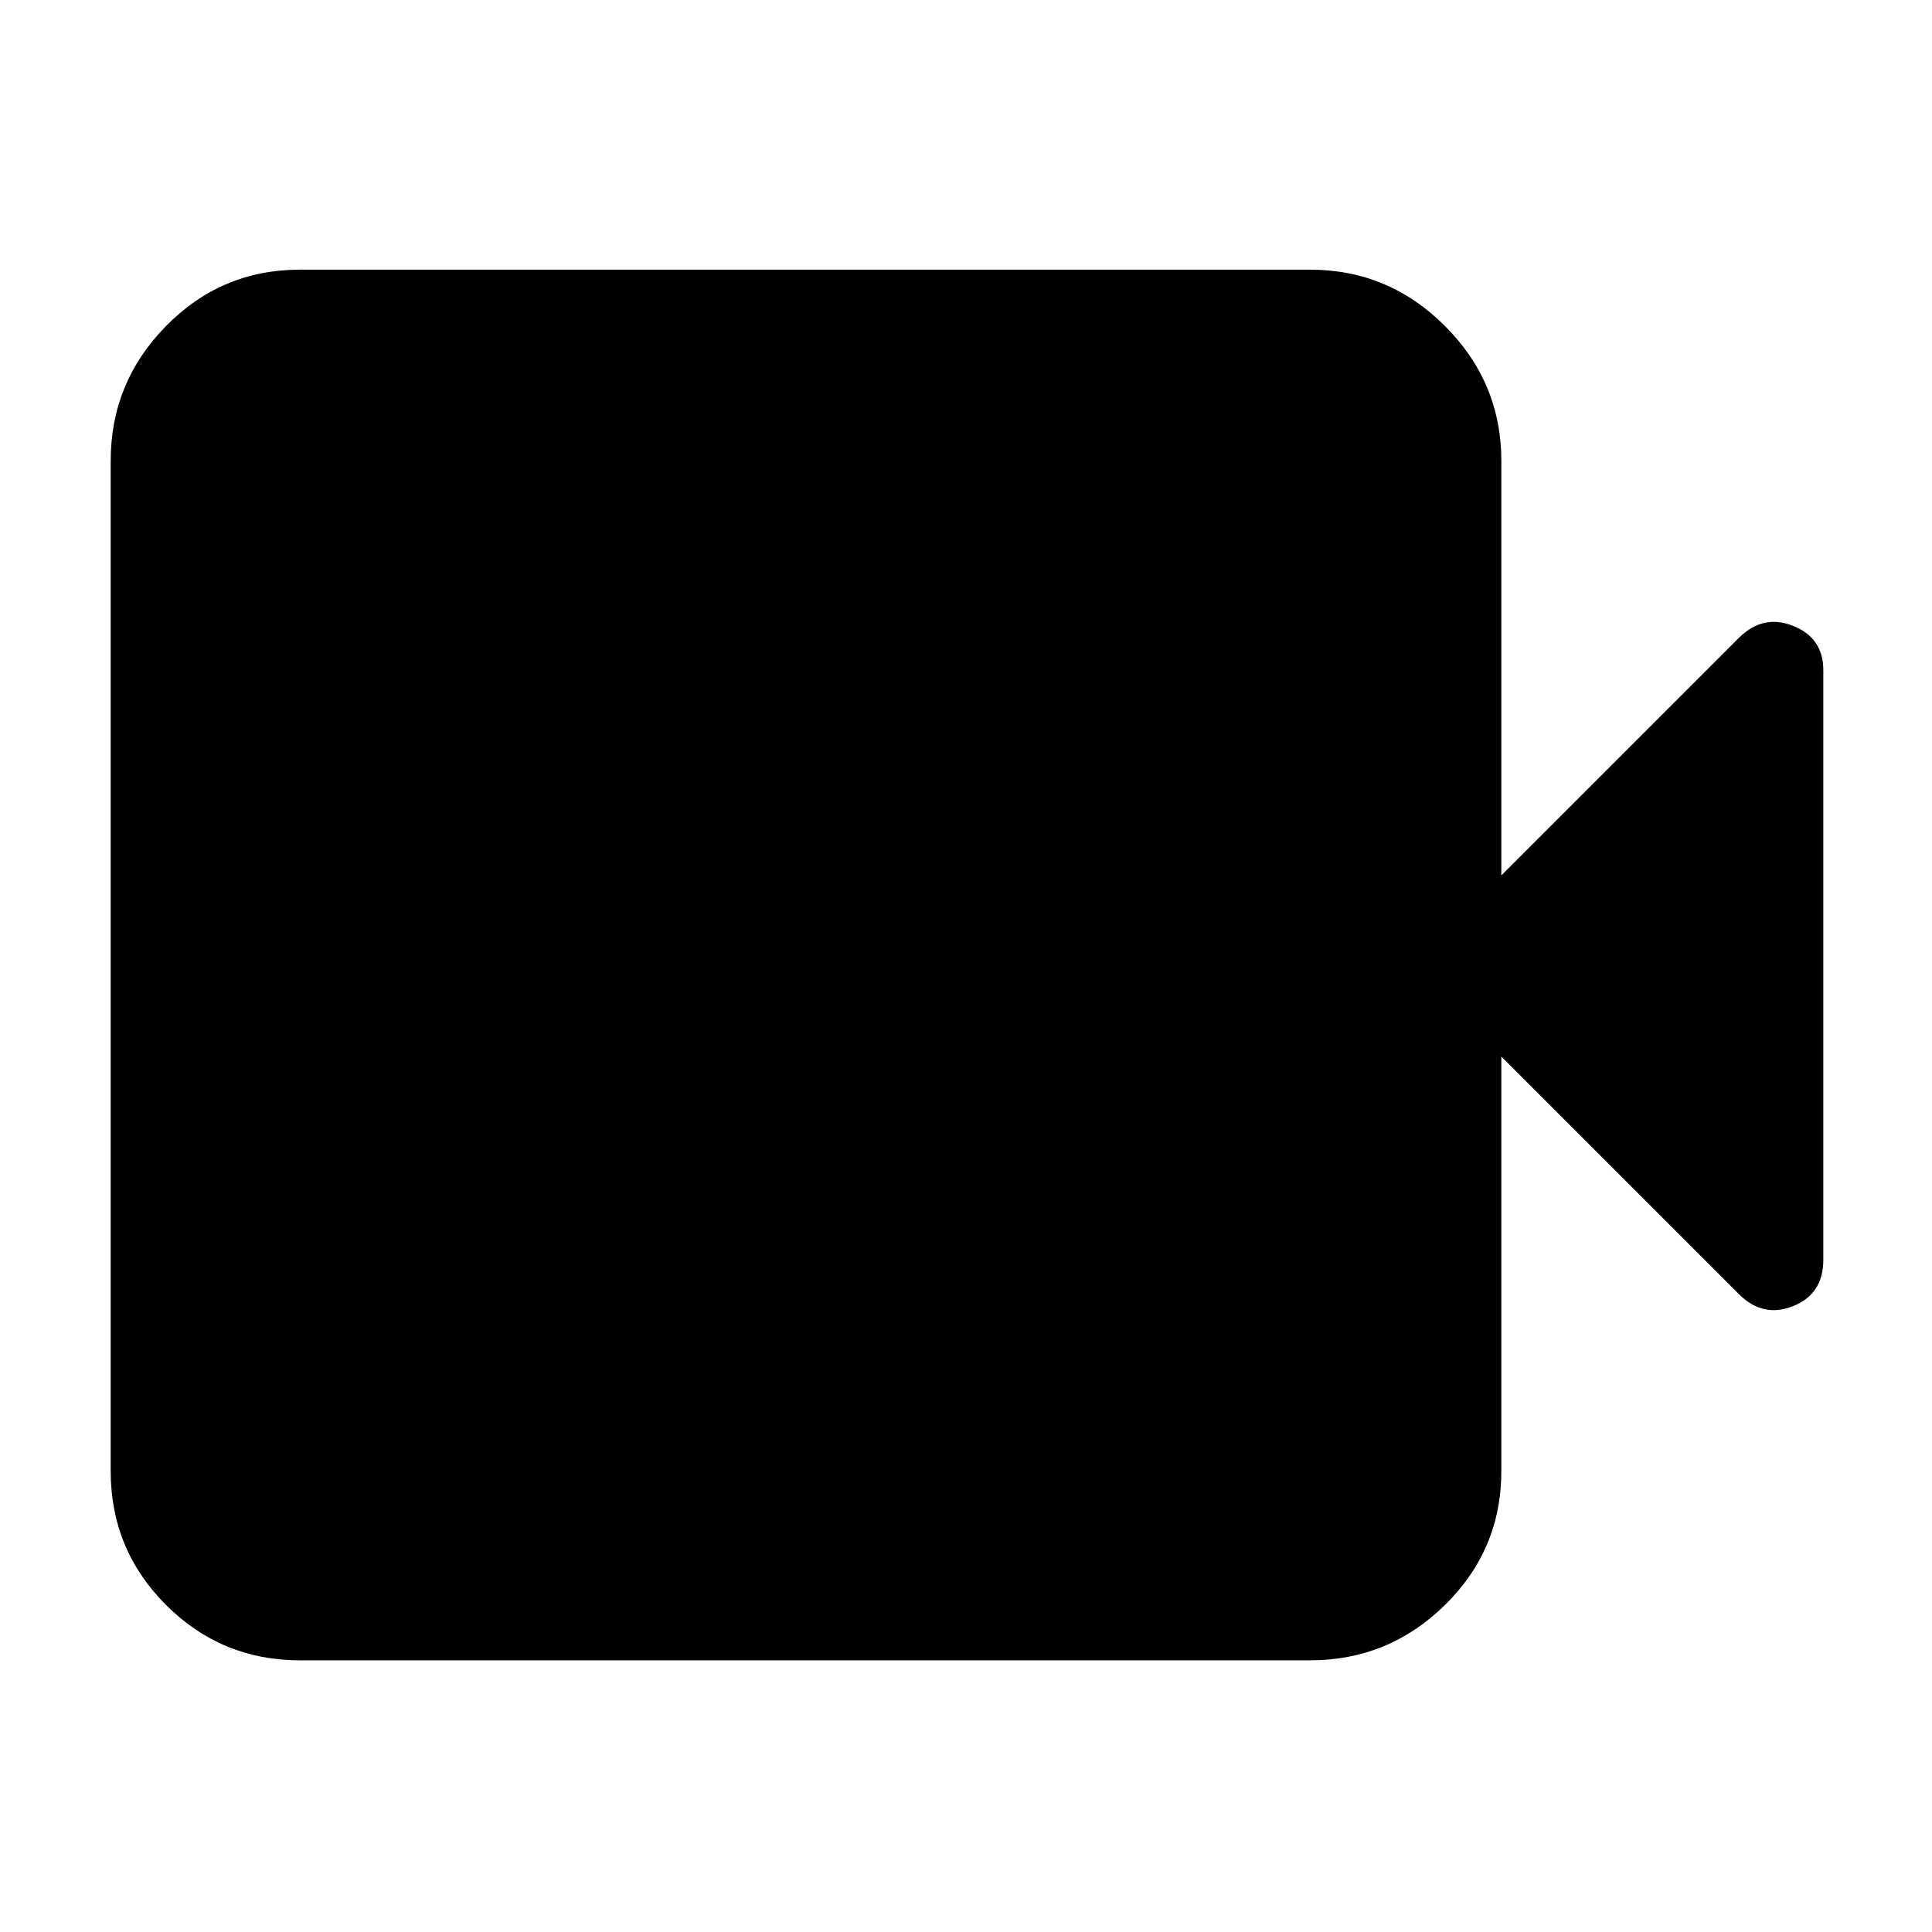
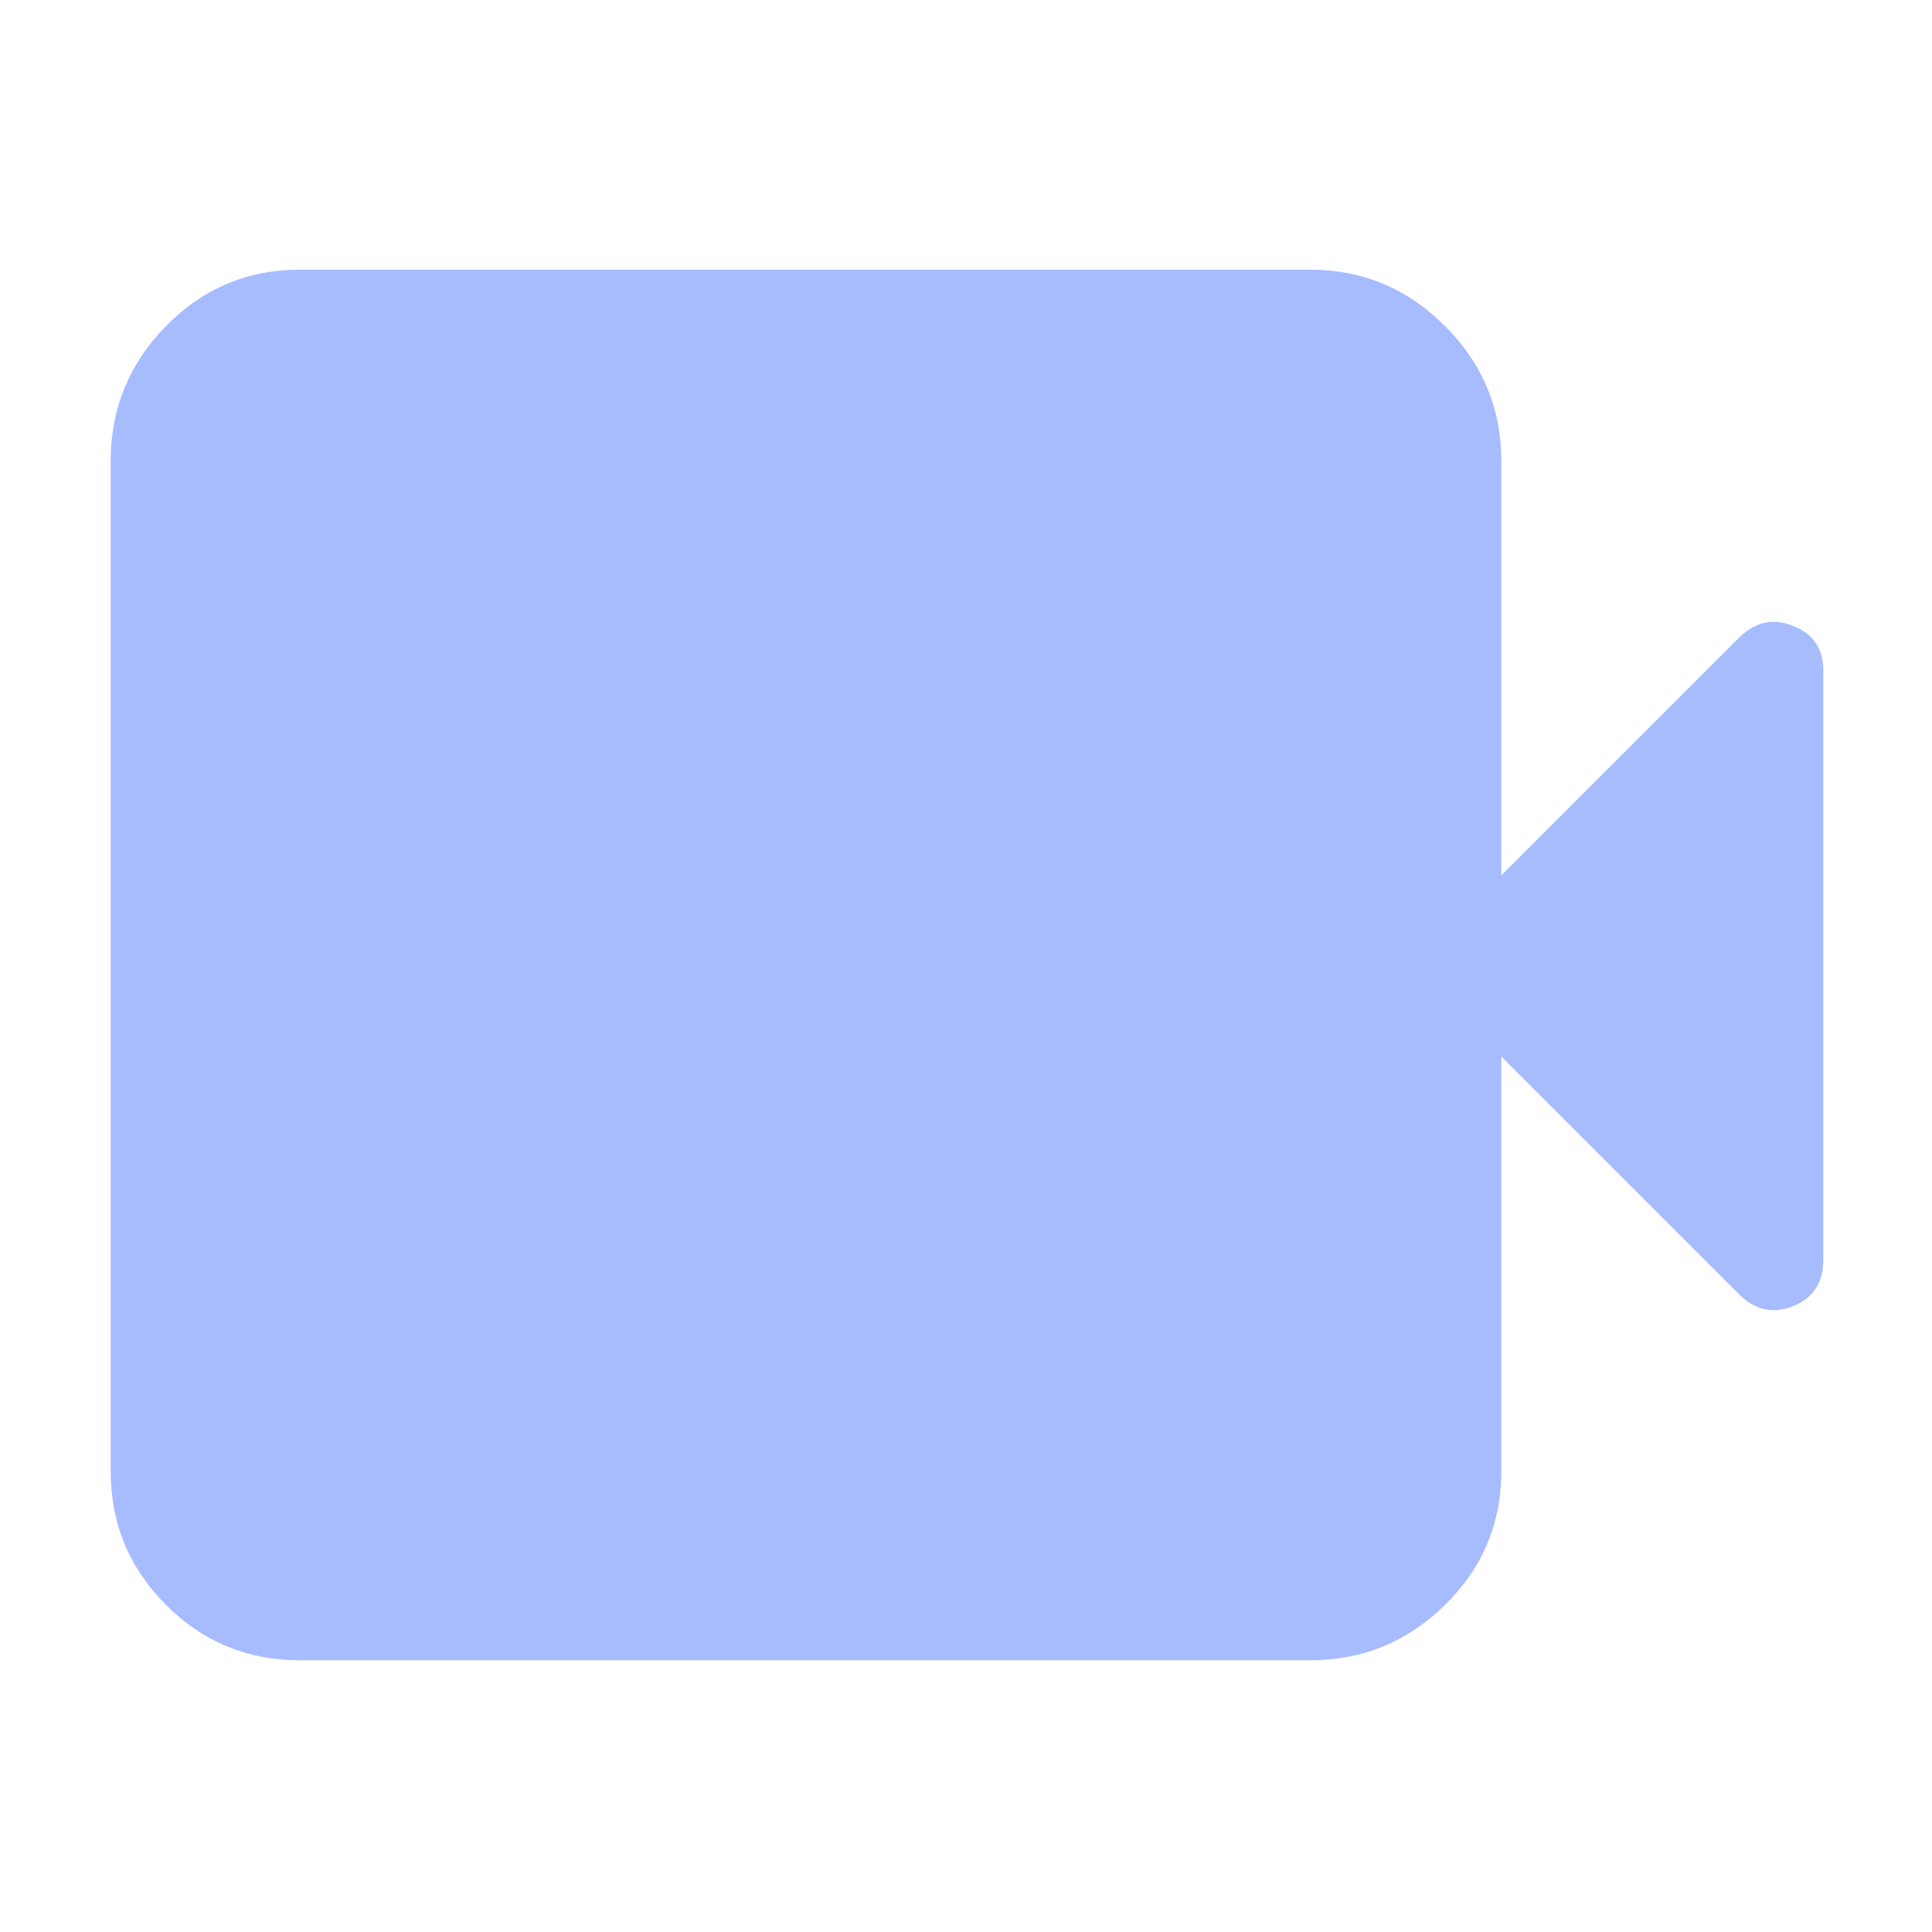
<svg xmlns="http://www.w3.org/2000/svg" height="48" viewBox="0 -960 960 960" width="48">
-   <path d="M149-135q-39 0-66.5-27.5T55-229v-502q0-39 27.5-67t66.5-28h502q39 0 67 28t28 67v206l118-118q12-12 27-6t15 22v293q0 17-15 23t-27-6L746-435v206q0 39-28 66.5T651-135H149Z" />
+   <path d="M149-135q-39 0-66.5-27.5T55-229v-502q0-39 27.5-67t66.5-28h502q39 0 67 28t28 67v206l118-118q12-12 27-6t15 22v293q0 17-15 23t-27-6L746-435v206q0 39-28 66.5T651-135H149Z" fill="#a7bcff" />
</svg>
